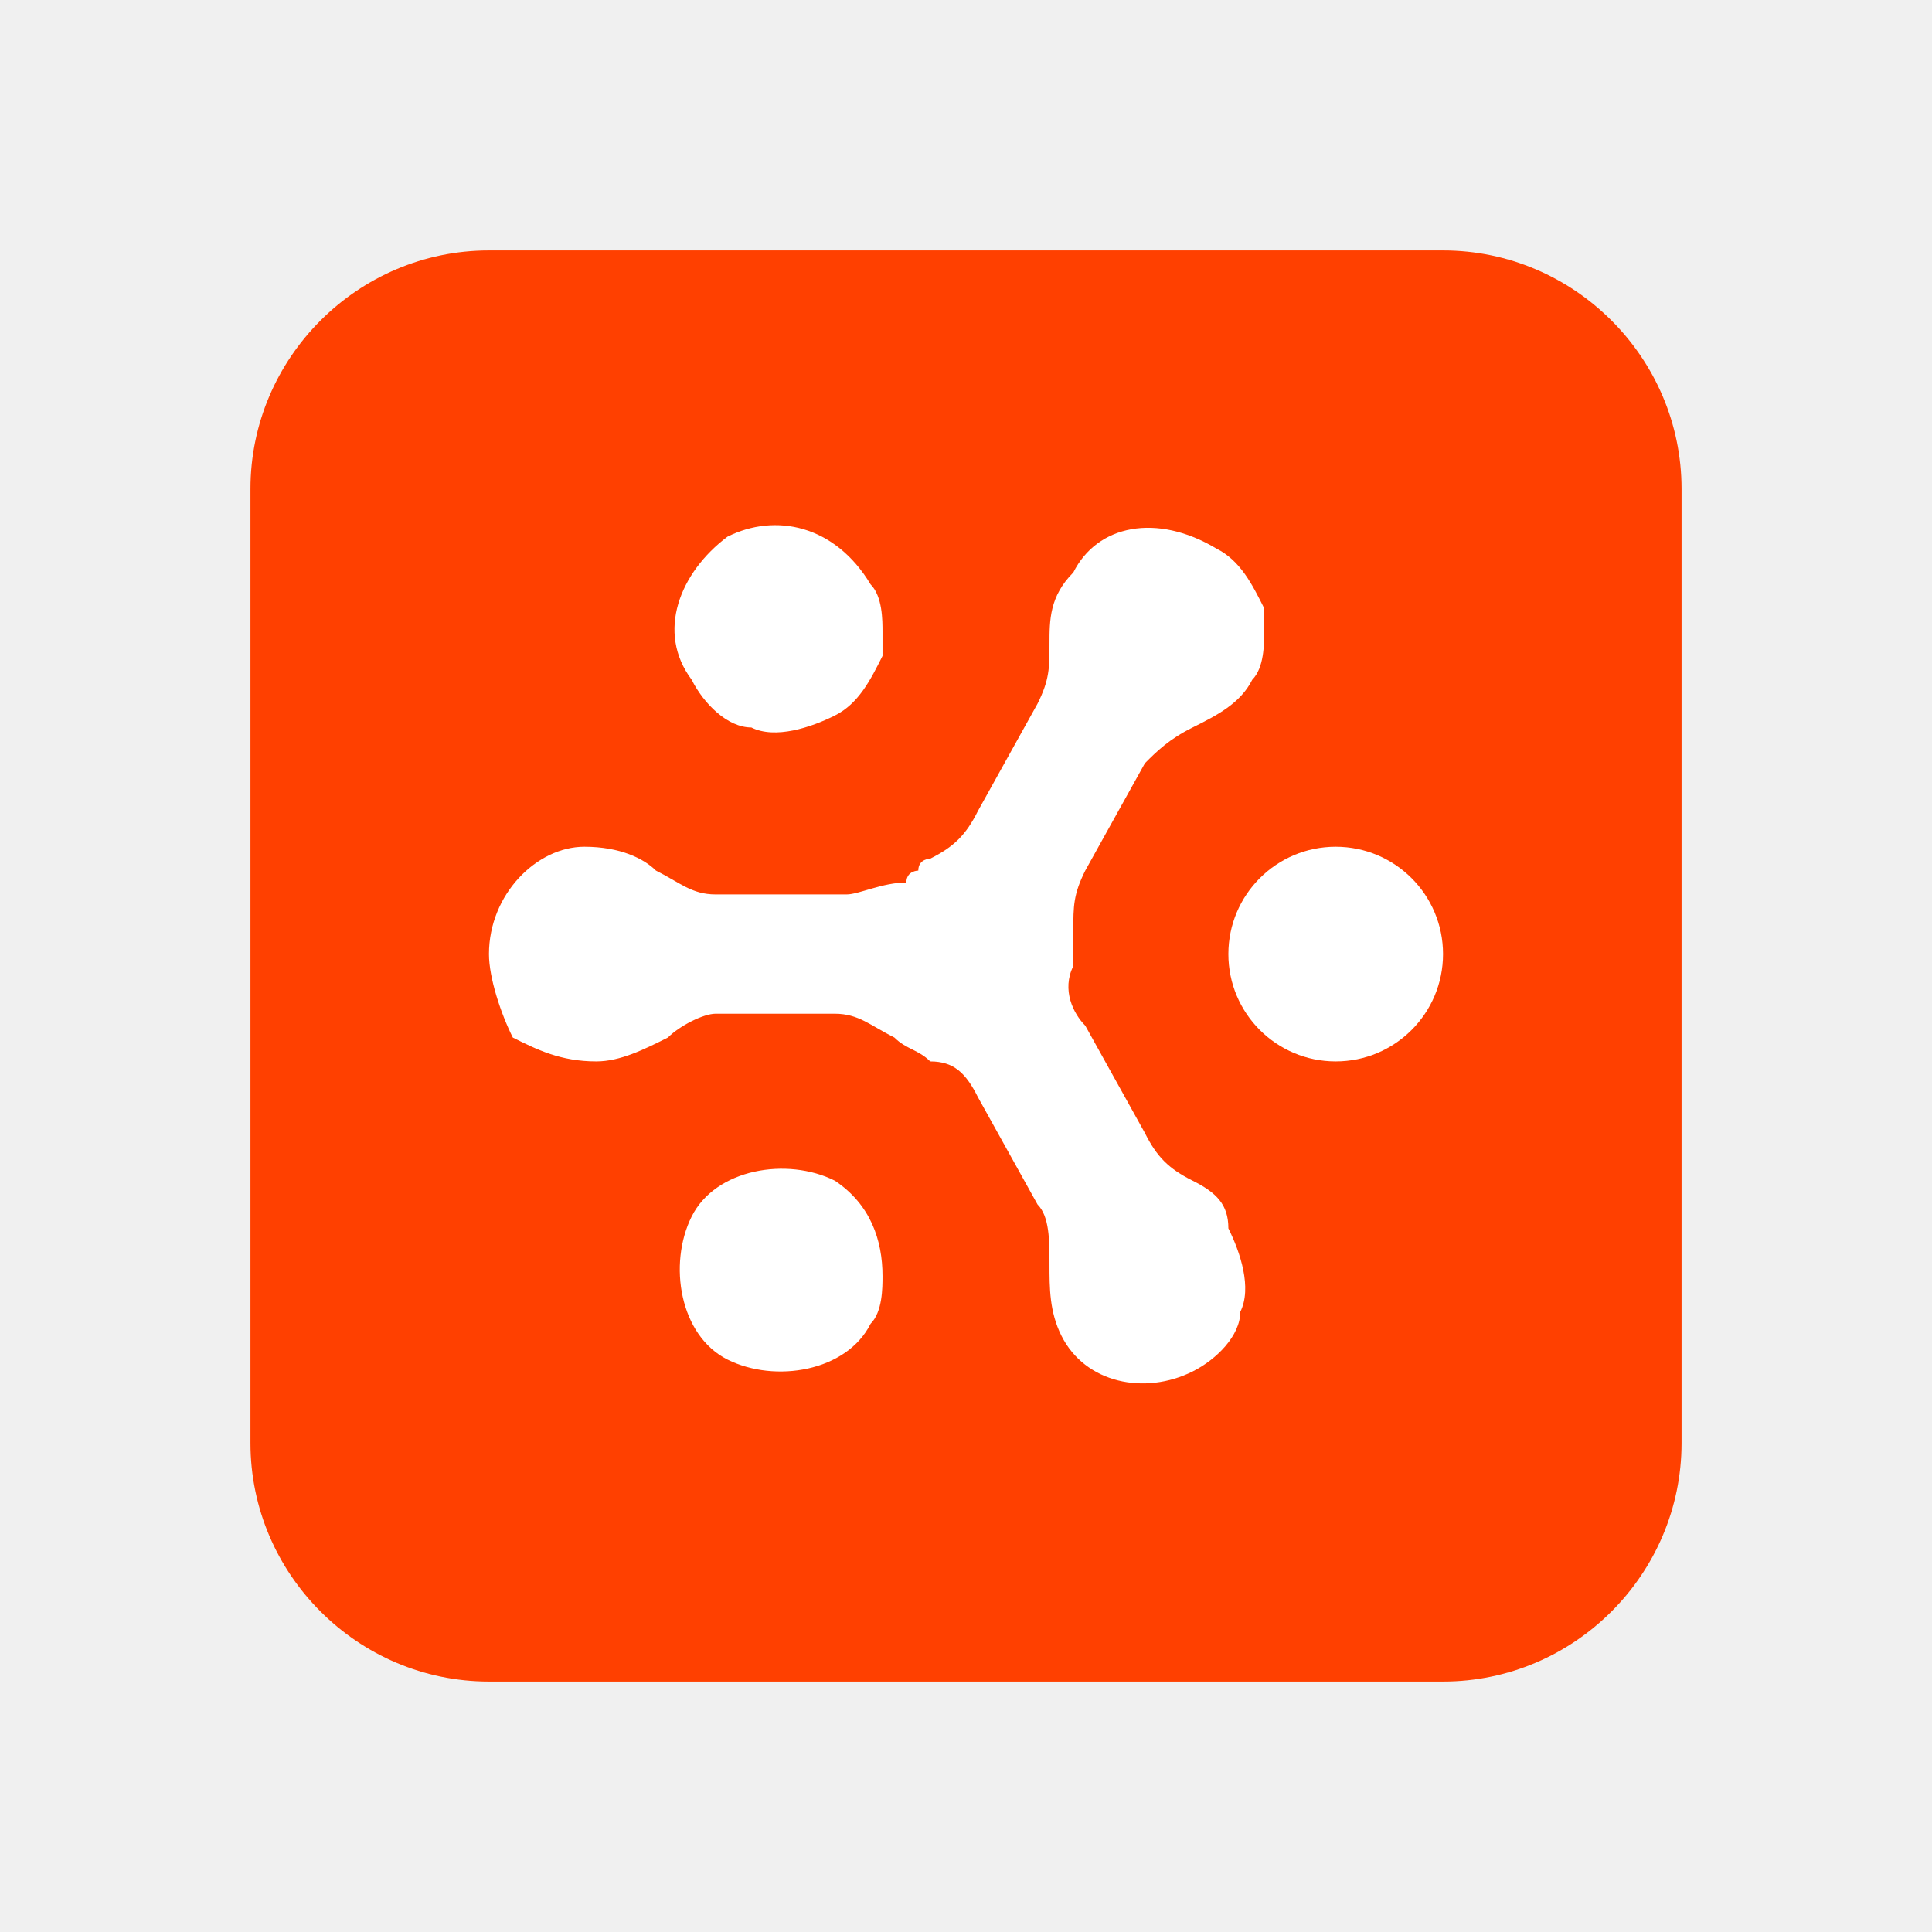
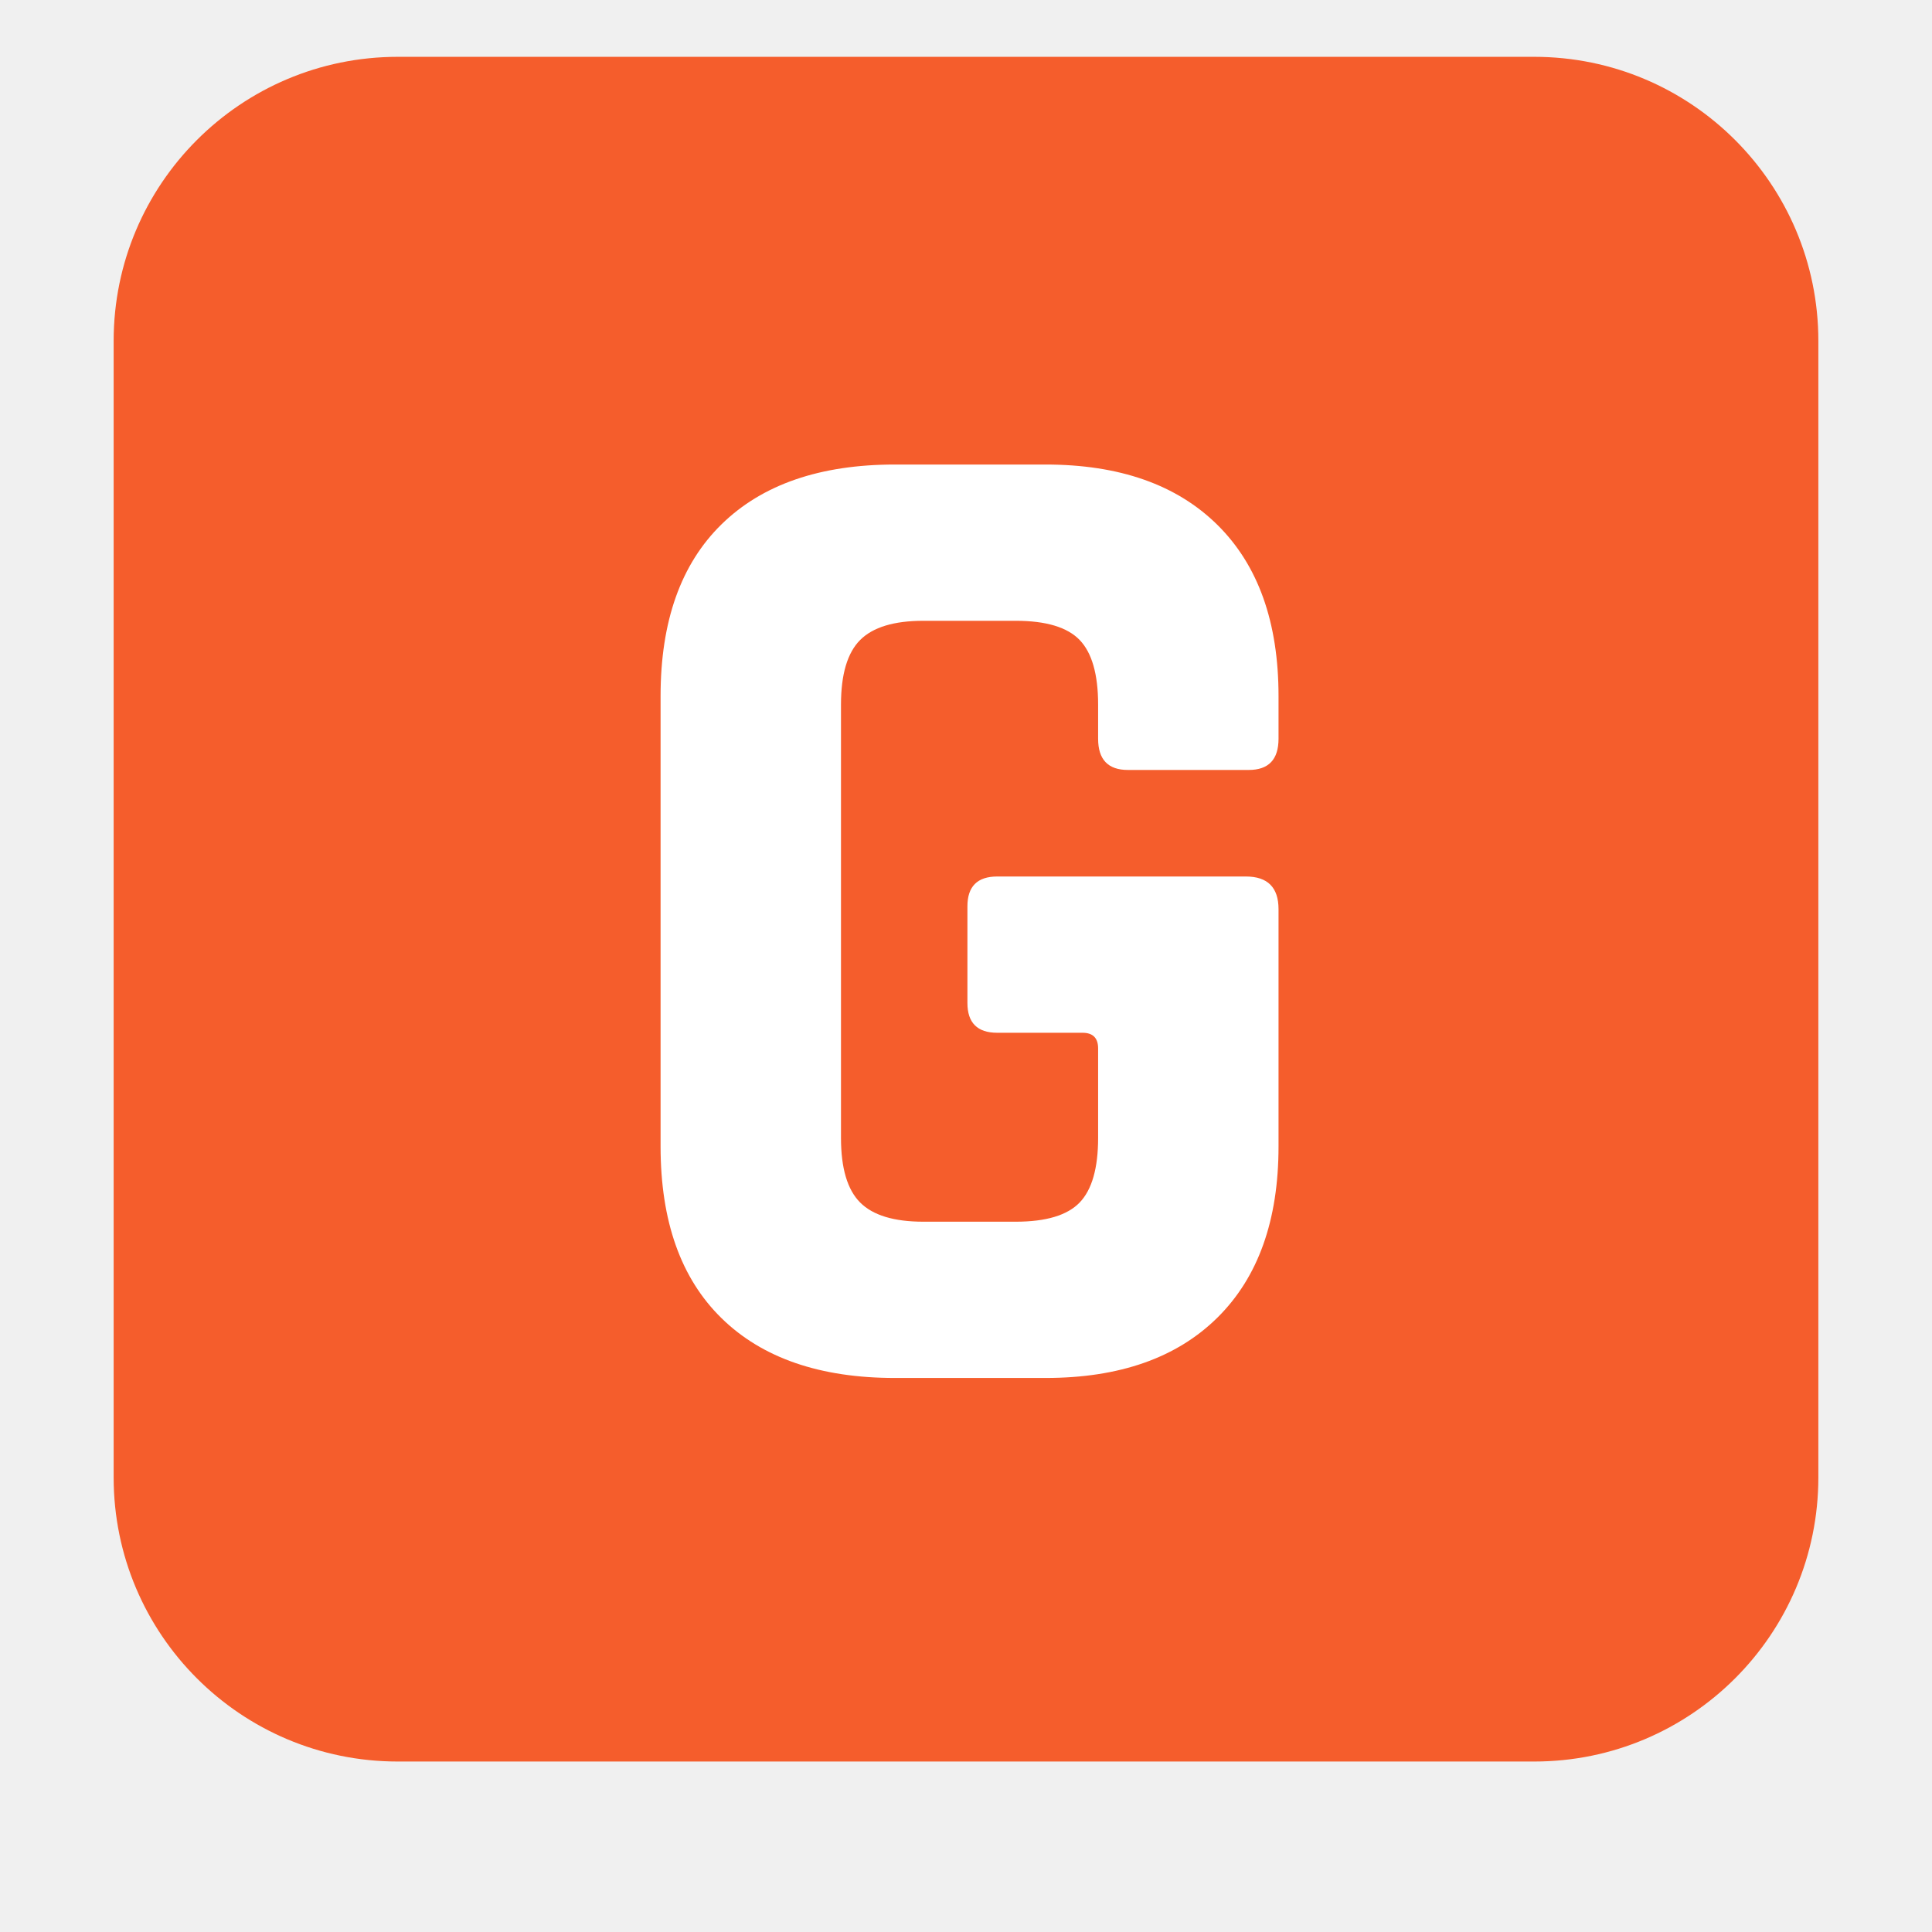
- <svg xmlns="http://www.w3.org/2000/svg" version="1.1" id="Layer_1" x="0px" y="0px" viewBox="0 0 16.2 16.2" style="enable-background:new 0 0 16.2 16.2;" xml:space="preserve">
-   <style type="text/css">
- 	.st0{fill:#FF4000;}
- 	.st1{fill:#FFFFFF;}
- </style>
-   <path class="st0" d="M12.1,14.1h-8c-1.1,0-2-0.9-2-2v-8c0-1.1,0.9-2,2-2h8c1.1,0,2,0.9,2,2v8C14.1,13.2,13.2,14.1,12.1,14.1z" />
+ <svg xmlns="http://www.w3.org/2000/svg" preserveAspectRatio="xMidYMid" width="68" height="68" viewBox="0 0 68 68">
+   <defs>
+     <style>
+       .cls-1 {
+         fill: #f55d2c;
+       }
+ 
+       .cls-2 {
+         fill: #fff;
+         fill-rule: evenodd;
+       }
+     </style>
+   </defs>
  <g>
-     <path class="st1" d="M7,9.9c-0.4-0.2-1-0.1-1.2,0.3c-0.2,0.4-0.1,1,0.3,1.2c0.4,0.2,1,0.1,1.2-0.3c0.1-0.1,0.1-0.3,0.1-0.4   C7.4,10.4,7.3,10.1,7,9.9z" />
-     <circle class="st1" cx="11.2" cy="8" r="0.9" />
-     <path class="st1" d="M6.3,6.1c0.2,0.1,0.5,0,0.7-0.1c0.2-0.1,0.3-0.3,0.4-0.5c0-0.1,0-0.1,0-0.2c0-0.1,0-0.3-0.1-0.4   C7,4.4,6.5,4.3,6.1,4.5C5.7,4.8,5.5,5.3,5.8,5.7C5.9,5.9,6.1,6.1,6.3,6.1z" />
-     <path class="st1" d="M10,9.9C9.8,9.8,9.7,9.7,9.6,9.5L9.1,8.6C9,8.5,8.9,8.3,9,8.1C9,8,9,7.9,9,7.8c0-0.2,0-0.3,0.1-0.5l0.5-0.9   C9.7,6.3,9.8,6.2,10,6.1c0.2-0.1,0.4-0.2,0.5-0.4c0.1-0.1,0.1-0.3,0.1-0.4c0-0.1,0-0.2,0-0.2c-0.1-0.2-0.2-0.4-0.4-0.5   C9.7,4.3,9.2,4.4,9,4.8C8.8,5,8.8,5.2,8.8,5.4c0,0.2,0,0.3-0.1,0.5L8.2,6.8C8.1,7,8,7.1,7.8,7.2c0,0-0.1,0-0.1,0.1   c0,0-0.1,0-0.1,0.1C7.4,7.4,7.2,7.5,7.1,7.5H6c-0.2,0-0.3-0.1-0.5-0.2C5.4,7.2,5.2,7.1,4.9,7.1C4.5,7.1,4.1,7.5,4.1,8   c0,0.2,0.1,0.5,0.2,0.7C4.5,8.8,4.7,8.9,5,8.9c0.2,0,0.4-0.1,0.6-0.2C5.7,8.6,5.9,8.5,6,8.5h1c0.2,0,0.3,0.1,0.5,0.2   c0.1,0.1,0.2,0.1,0.3,0.2C8,8.9,8.1,9,8.2,9.2l0.5,0.9c0.1,0.1,0.1,0.3,0.1,0.5c0,0.2,0,0.4,0.1,0.6c0.2,0.4,0.7,0.5,1.1,0.3   c0.2-0.1,0.4-0.3,0.4-0.5c0.1-0.2,0-0.5-0.1-0.7C10.3,10.1,10.2,10,10,9.9z" />
+     <rect x="4" y="2" width="60" height="60" rx="10" ry="10" class="cls-1" />
+     <path d="M42.850,46.375 C44.283,44.959 45.000,42.950 45.000,40.350 L45.000,32.000 C45.000,31.234 44.616,30.850 43.850,30.850 L35.100,30.850 C34.400,30.850 34.050,31.200 34.050,31.900 L34.050,35.300 C34.050,36.000 34.400,36.350 35.100,36.350 L38.100,36.350 C38.466,36.350 38.650,36.534 38.650,36.900 L38.650,40.050 C38.650,41.117 38.433,41.875 38.000,42.325 C37.566,42.775 36.816,43.000 35.750,43.000 L32.500,43.000 C31.466,43.000 30.725,42.775 30.275,42.325 C29.825,41.875 29.600,41.117 29.600,40.050 L29.600,24.800 C29.600,23.734 29.825,22.975 30.275,22.525 C30.725,22.075 31.466,21.850 32.500,21.850 L35.750,21.850 C36.816,21.850 37.566,22.075 38.000,22.525 C38.433,22.975 38.650,23.734 38.650,24.800 L38.650,26.000 C38.650,26.734 39.000,27.100 39.700,27.100 L43.950,27.100 C44.650,27.100 45.000,26.734 45.000,26.000 L45.000,24.500 C45.000,21.900 44.283,19.892 42.850,18.475 C41.416,17.059 39.400,16.350 36.800,16.350 L31.500,16.350 C28.866,16.350 26.833,17.050 25.400,18.450 C23.966,19.850 23.250,21.867 23.250,24.500 L23.250,40.350 C23.250,42.984 23.966,45.000 25.400,46.400 C26.833,47.800 28.866,48.500 31.500,48.500 L36.800,48.500 C39.400,48.500 41.416,47.792 42.850,46.375 Z" class="cls-2" />
  </g>
</svg>
